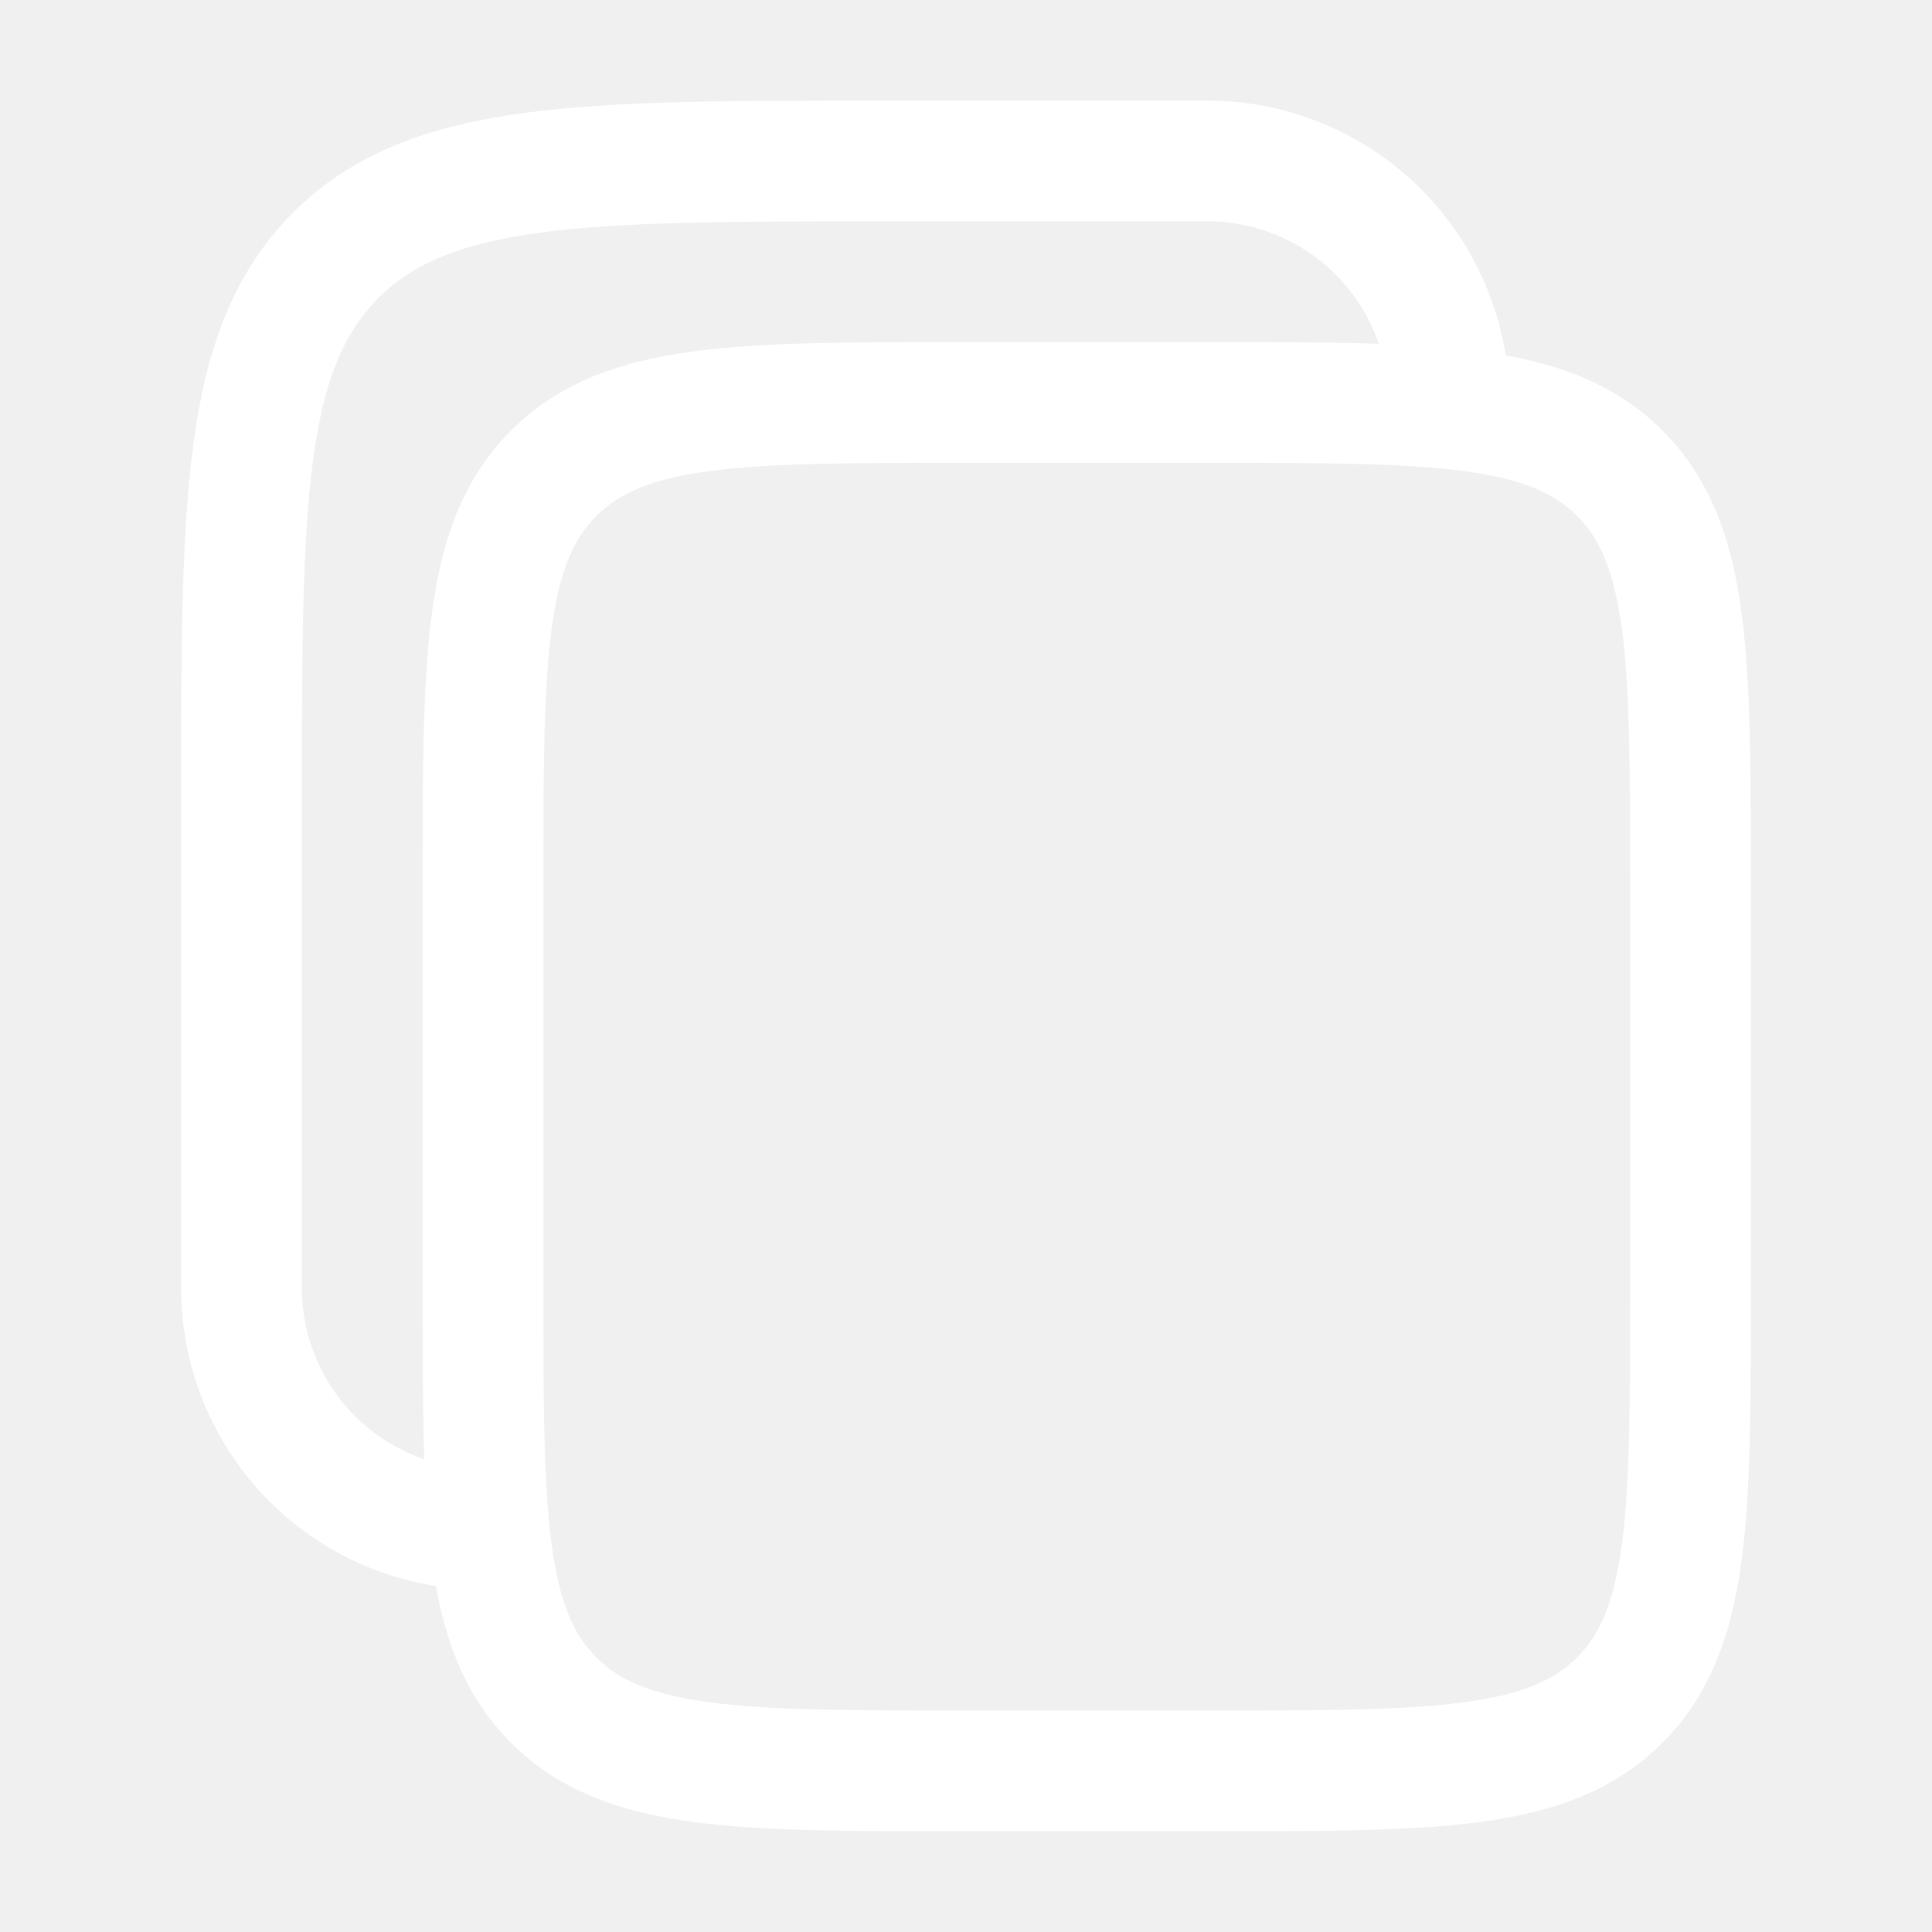
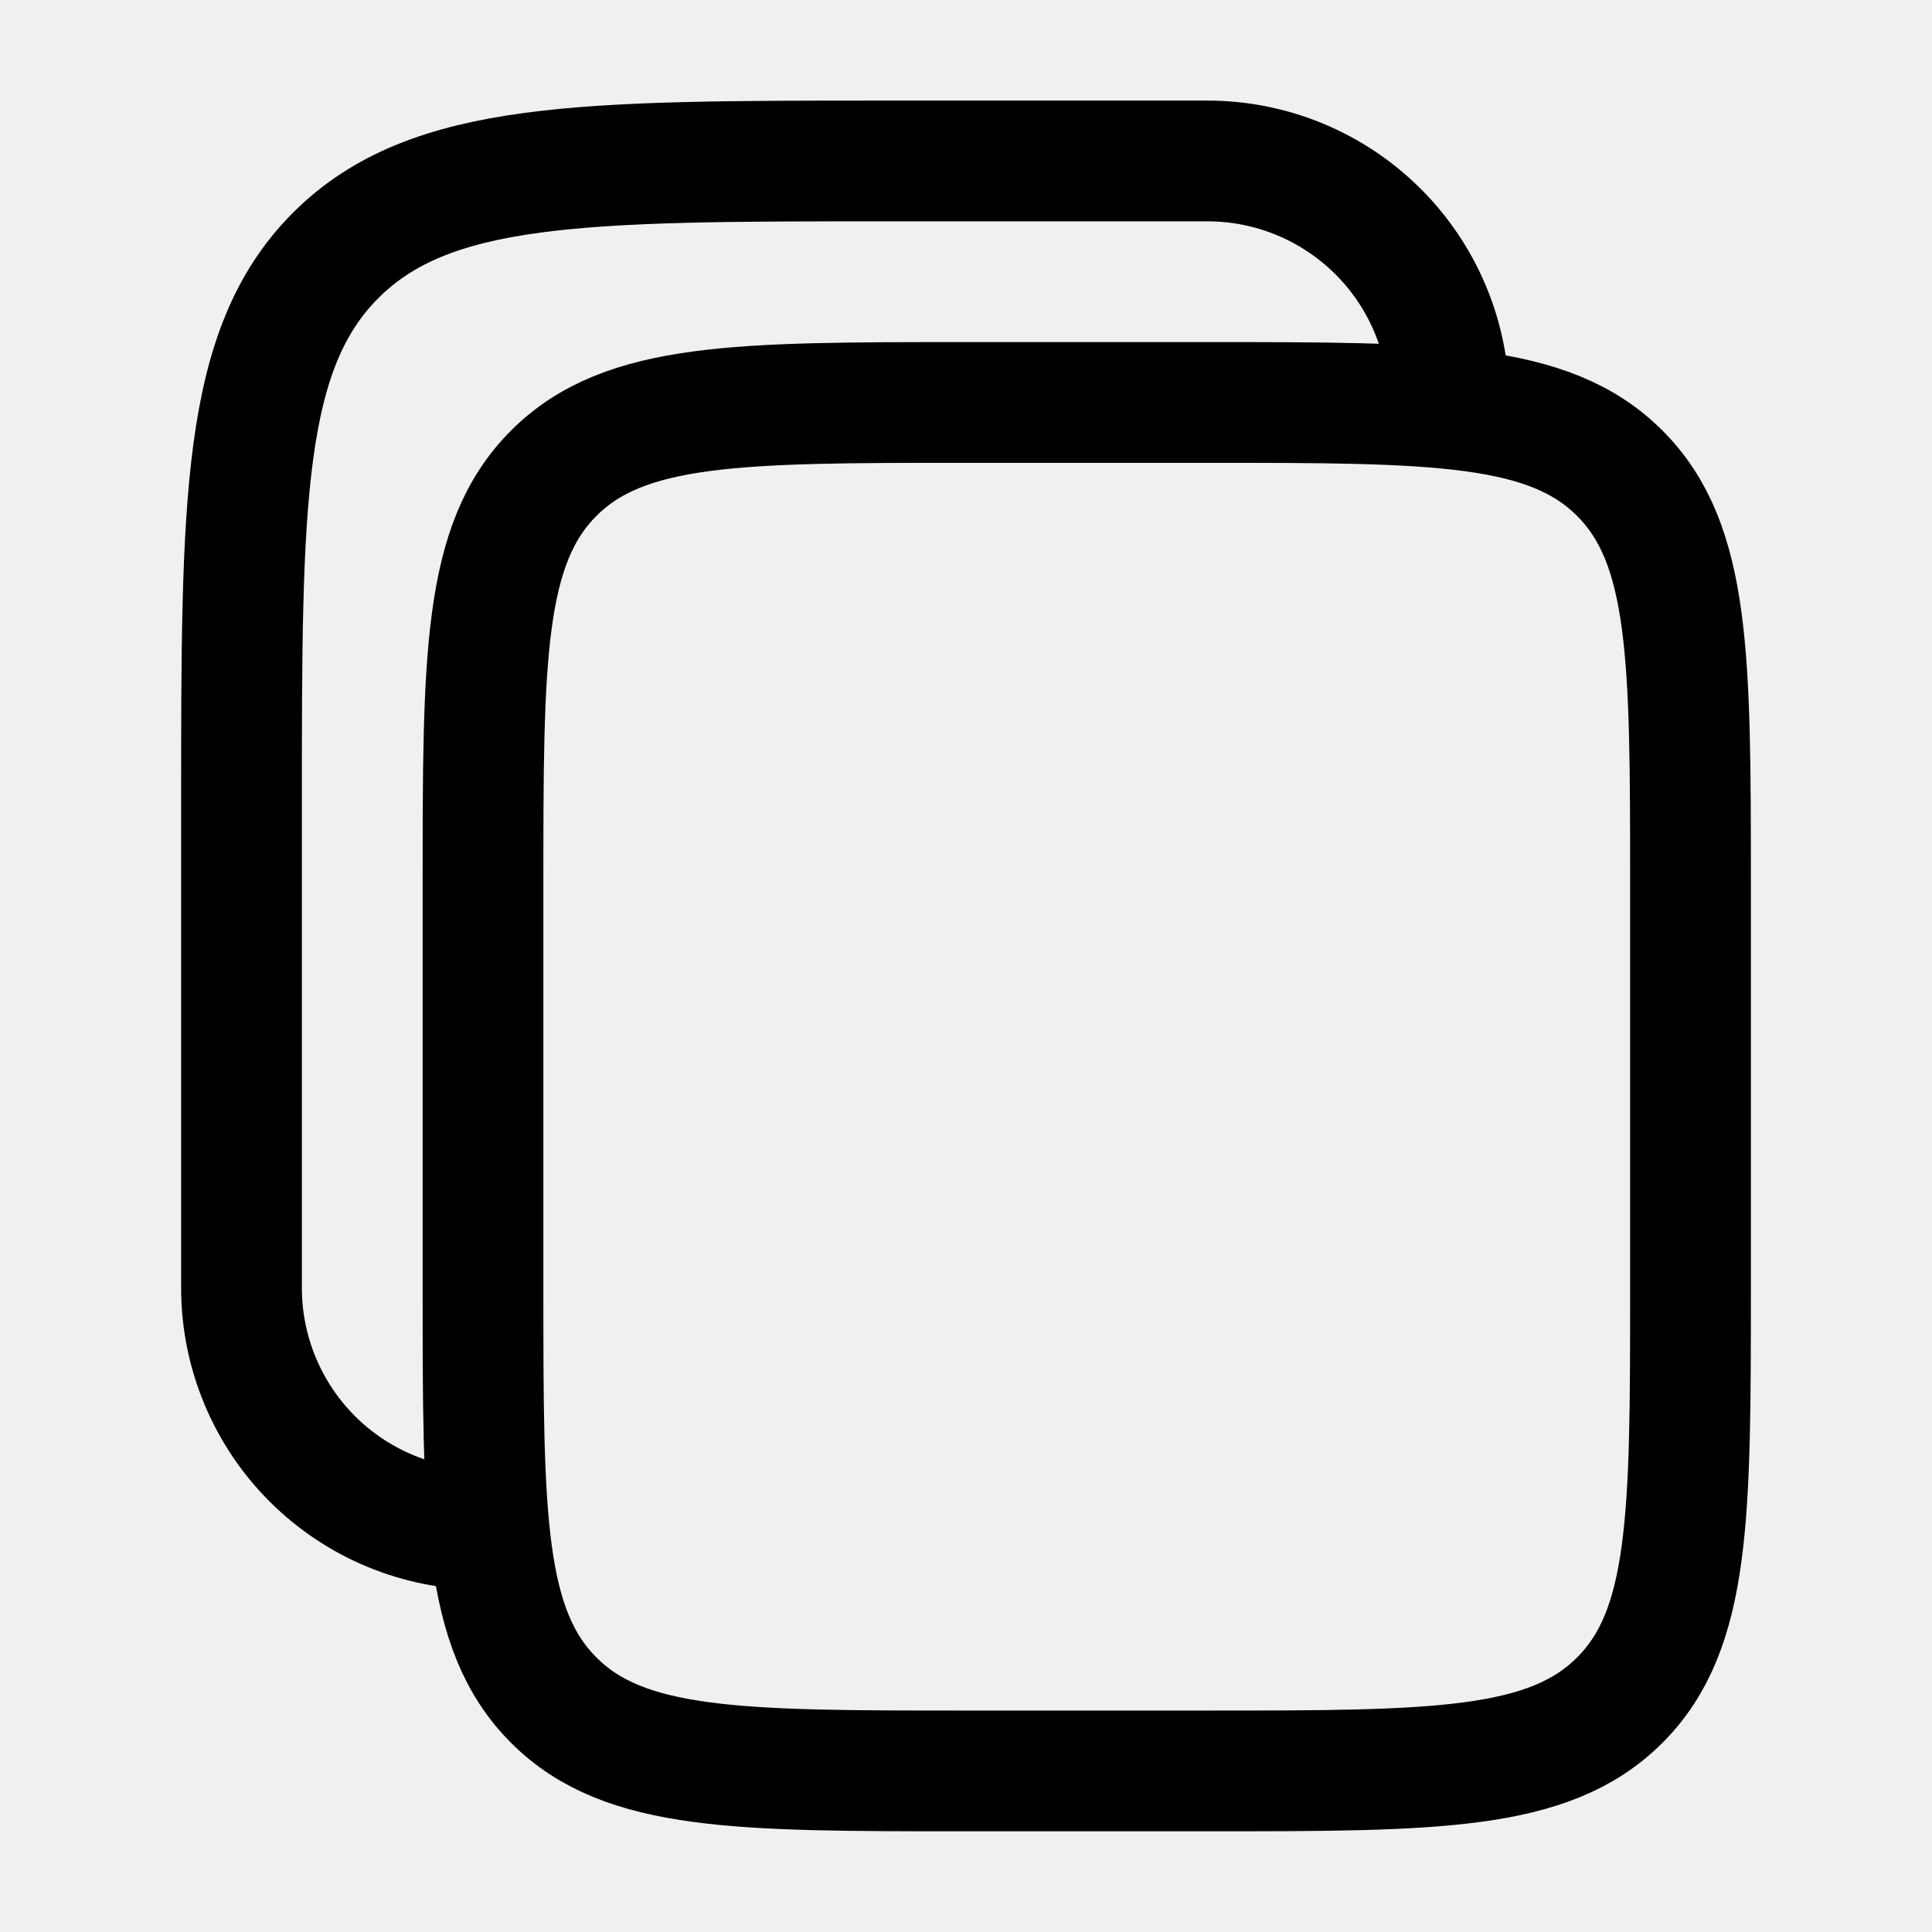
<svg xmlns="http://www.w3.org/2000/svg" width="16" height="16" viewBox="0 0 16 16" fill="none">
  <g clip-path="url(#clip0_1464_185)">
-     <path d="M4 7.333C4 5.448 4 4.504 4.586 3.919C5.171 3.333 6.115 3.333 8 3.333H10C11.885 3.333 12.829 3.333 13.414 3.919C14 4.504 14 5.448 14 7.333V10.666C14 12.552 14 13.495 13.414 14.08C12.829 14.666 11.885 14.666 10 14.666H8C6.115 14.666 5.171 14.666 4.586 14.08C4 13.495 4 12.552 4 10.666V7.333Z" stroke="white" />
-     <path d="M4 12.666C3.47 12.666 2.961 12.456 2.586 12.081C2.211 11.706 2 11.197 2 10.666V6.666C2 4.152 2 2.895 2.781 2.114C3.563 1.334 4.819 1.333 7.333 1.333H10C10.53 1.333 11.039 1.544 11.414 1.919C11.789 2.294 12 2.803 12 3.333" stroke="white" />
+     <path d="M4 7.333C4 5.448 4 4.504 4.586 3.919C5.171 3.333 6.115 3.333 8 3.333H10C11.885 3.333 12.829 3.333 13.414 3.919C14 4.504 14 5.448 14 7.333V10.666C14 12.552 14 13.495 13.414 14.08C12.829 14.666 11.885 14.666 10 14.666H8C6.115 14.666 5.171 14.666 4.586 14.08C4 13.495 4 12.552 4 10.666V7.333Z" stroke="currentColor" />
+     <path d="M4 12.666C3.47 12.666 2.961 12.456 2.586 12.081C2.211 11.706 2 11.197 2 10.666V6.666C2 4.152 2 2.895 2.781 2.114C3.563 1.334 4.819 1.333 7.333 1.333H10C10.53 1.333 11.039 1.544 11.414 1.919C11.789 2.294 12 2.803 12 3.333" stroke="currentColor" />
  </g>
  <defs>
    <clipPath id="clip0_1464_185">
      <rect width="16" height="16" fill="white" />
    </clipPath>
  </defs>
</svg>
